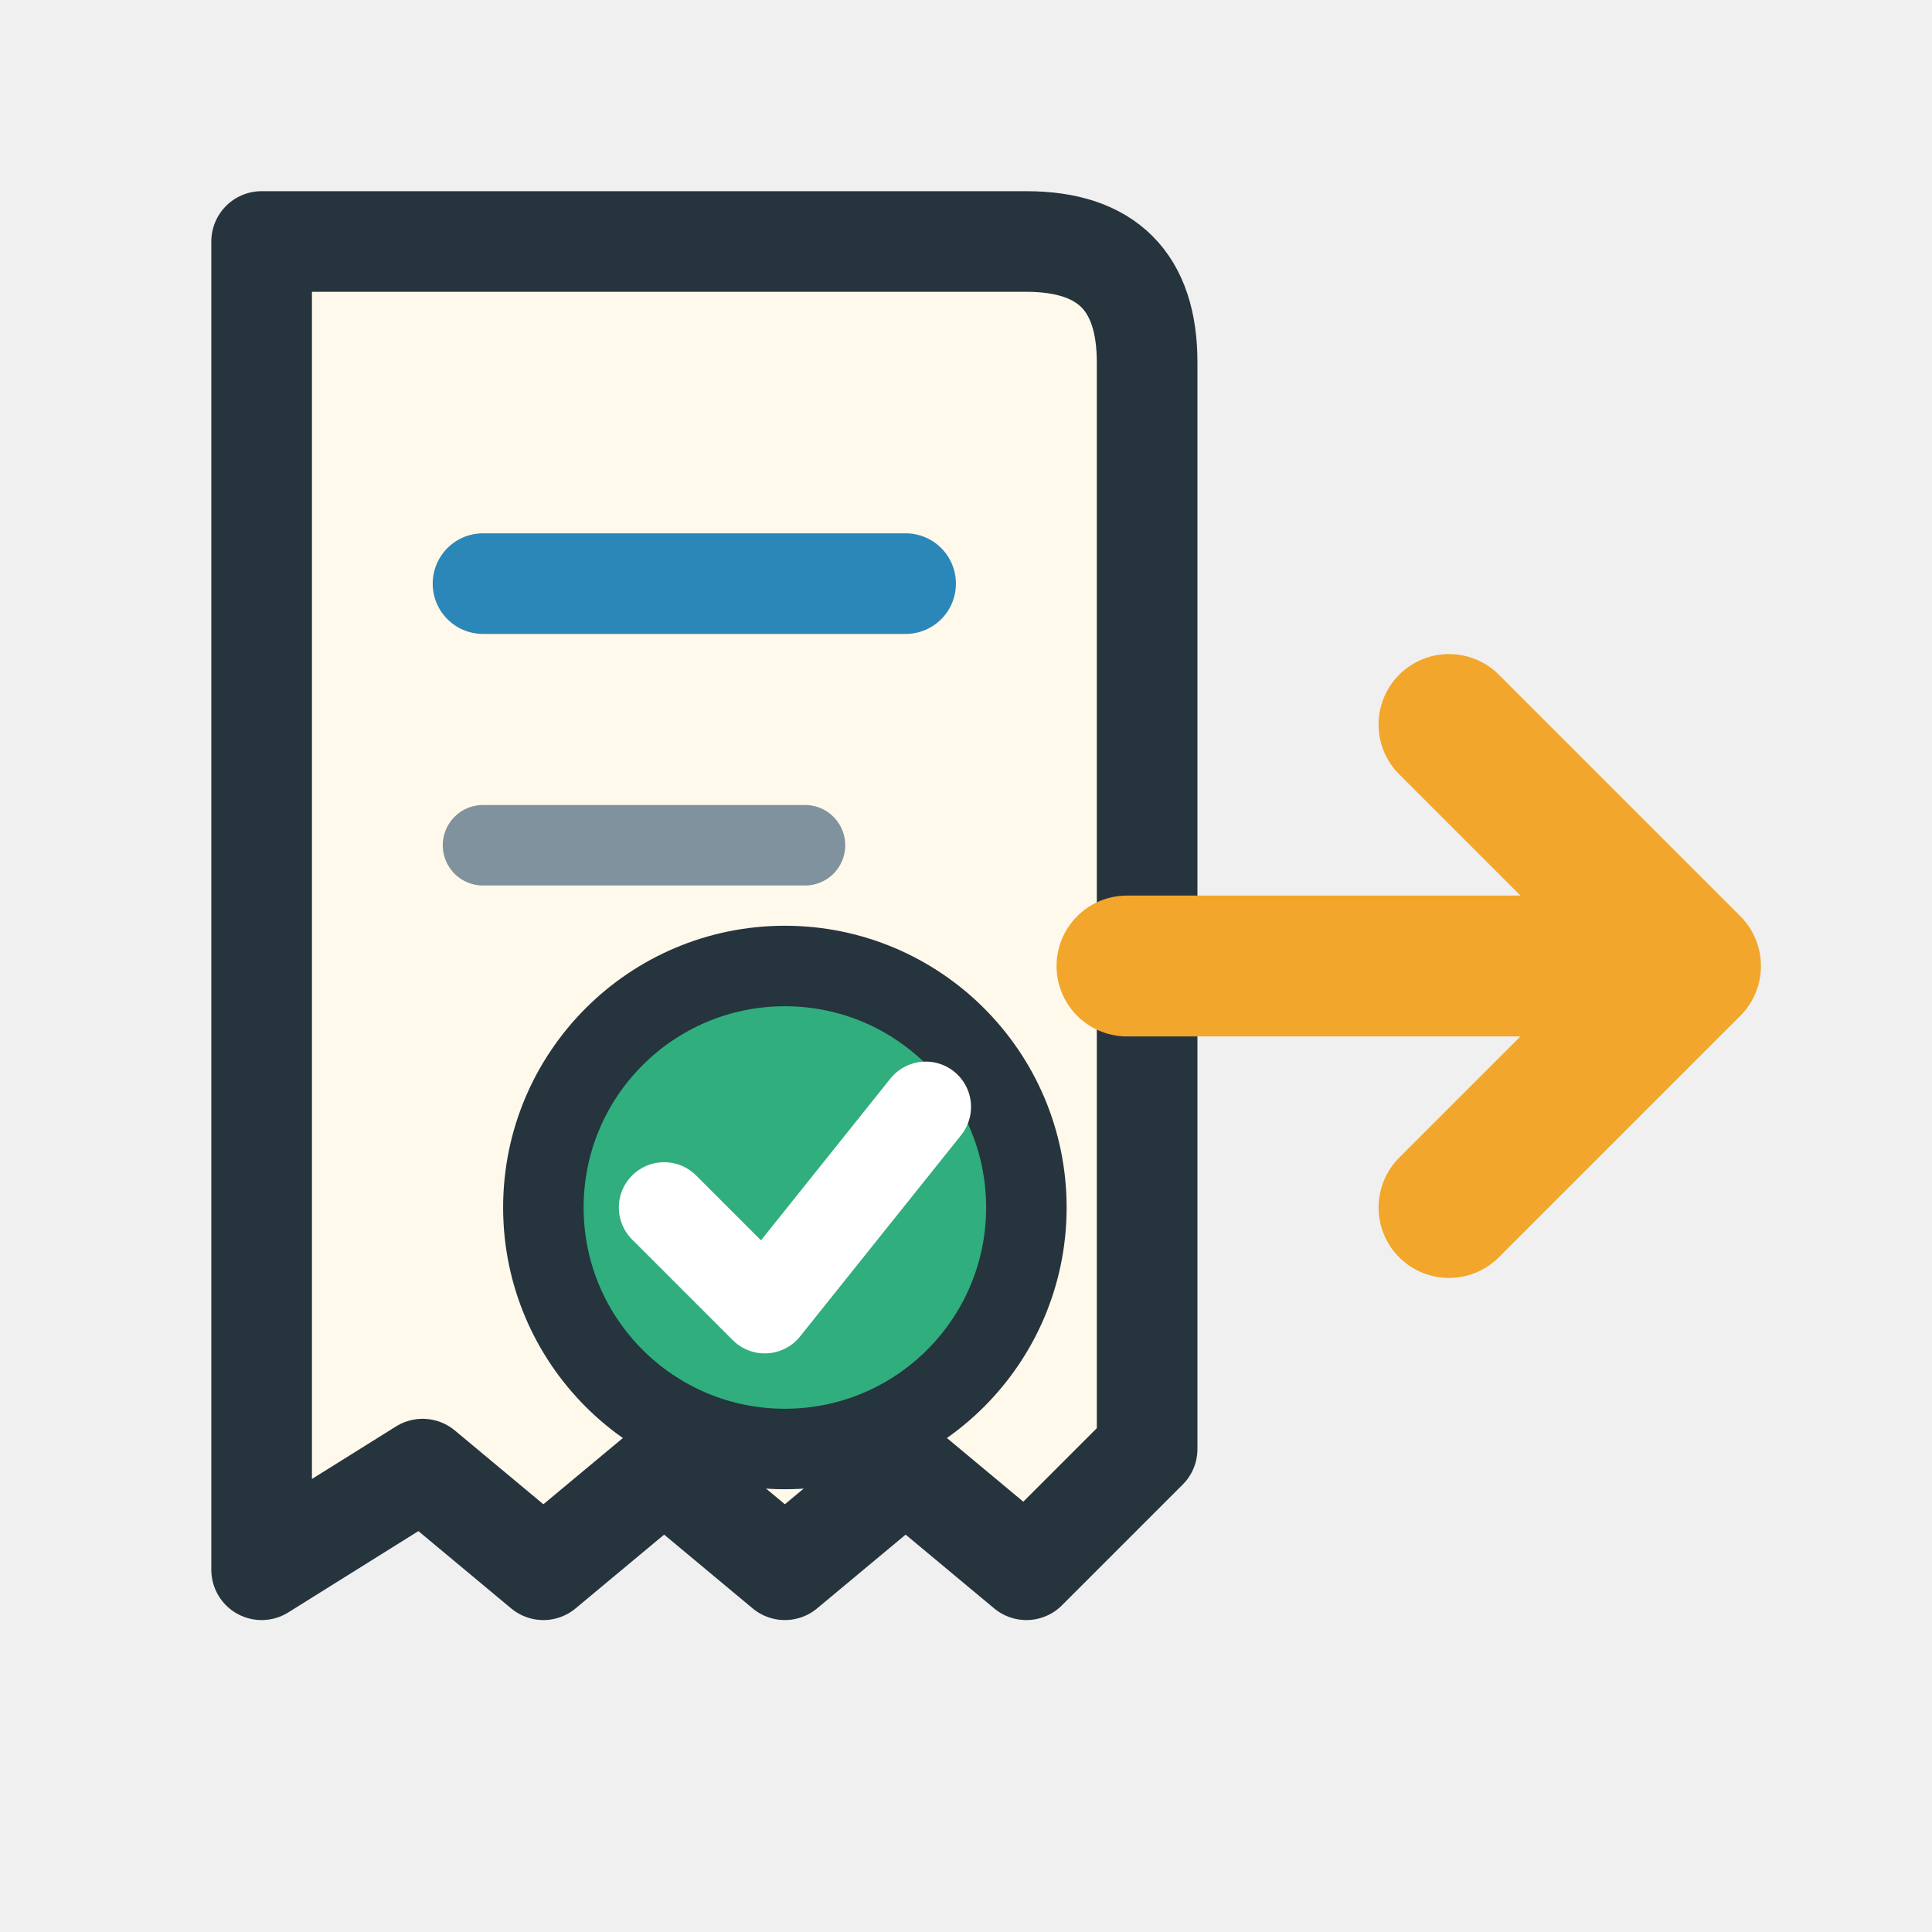
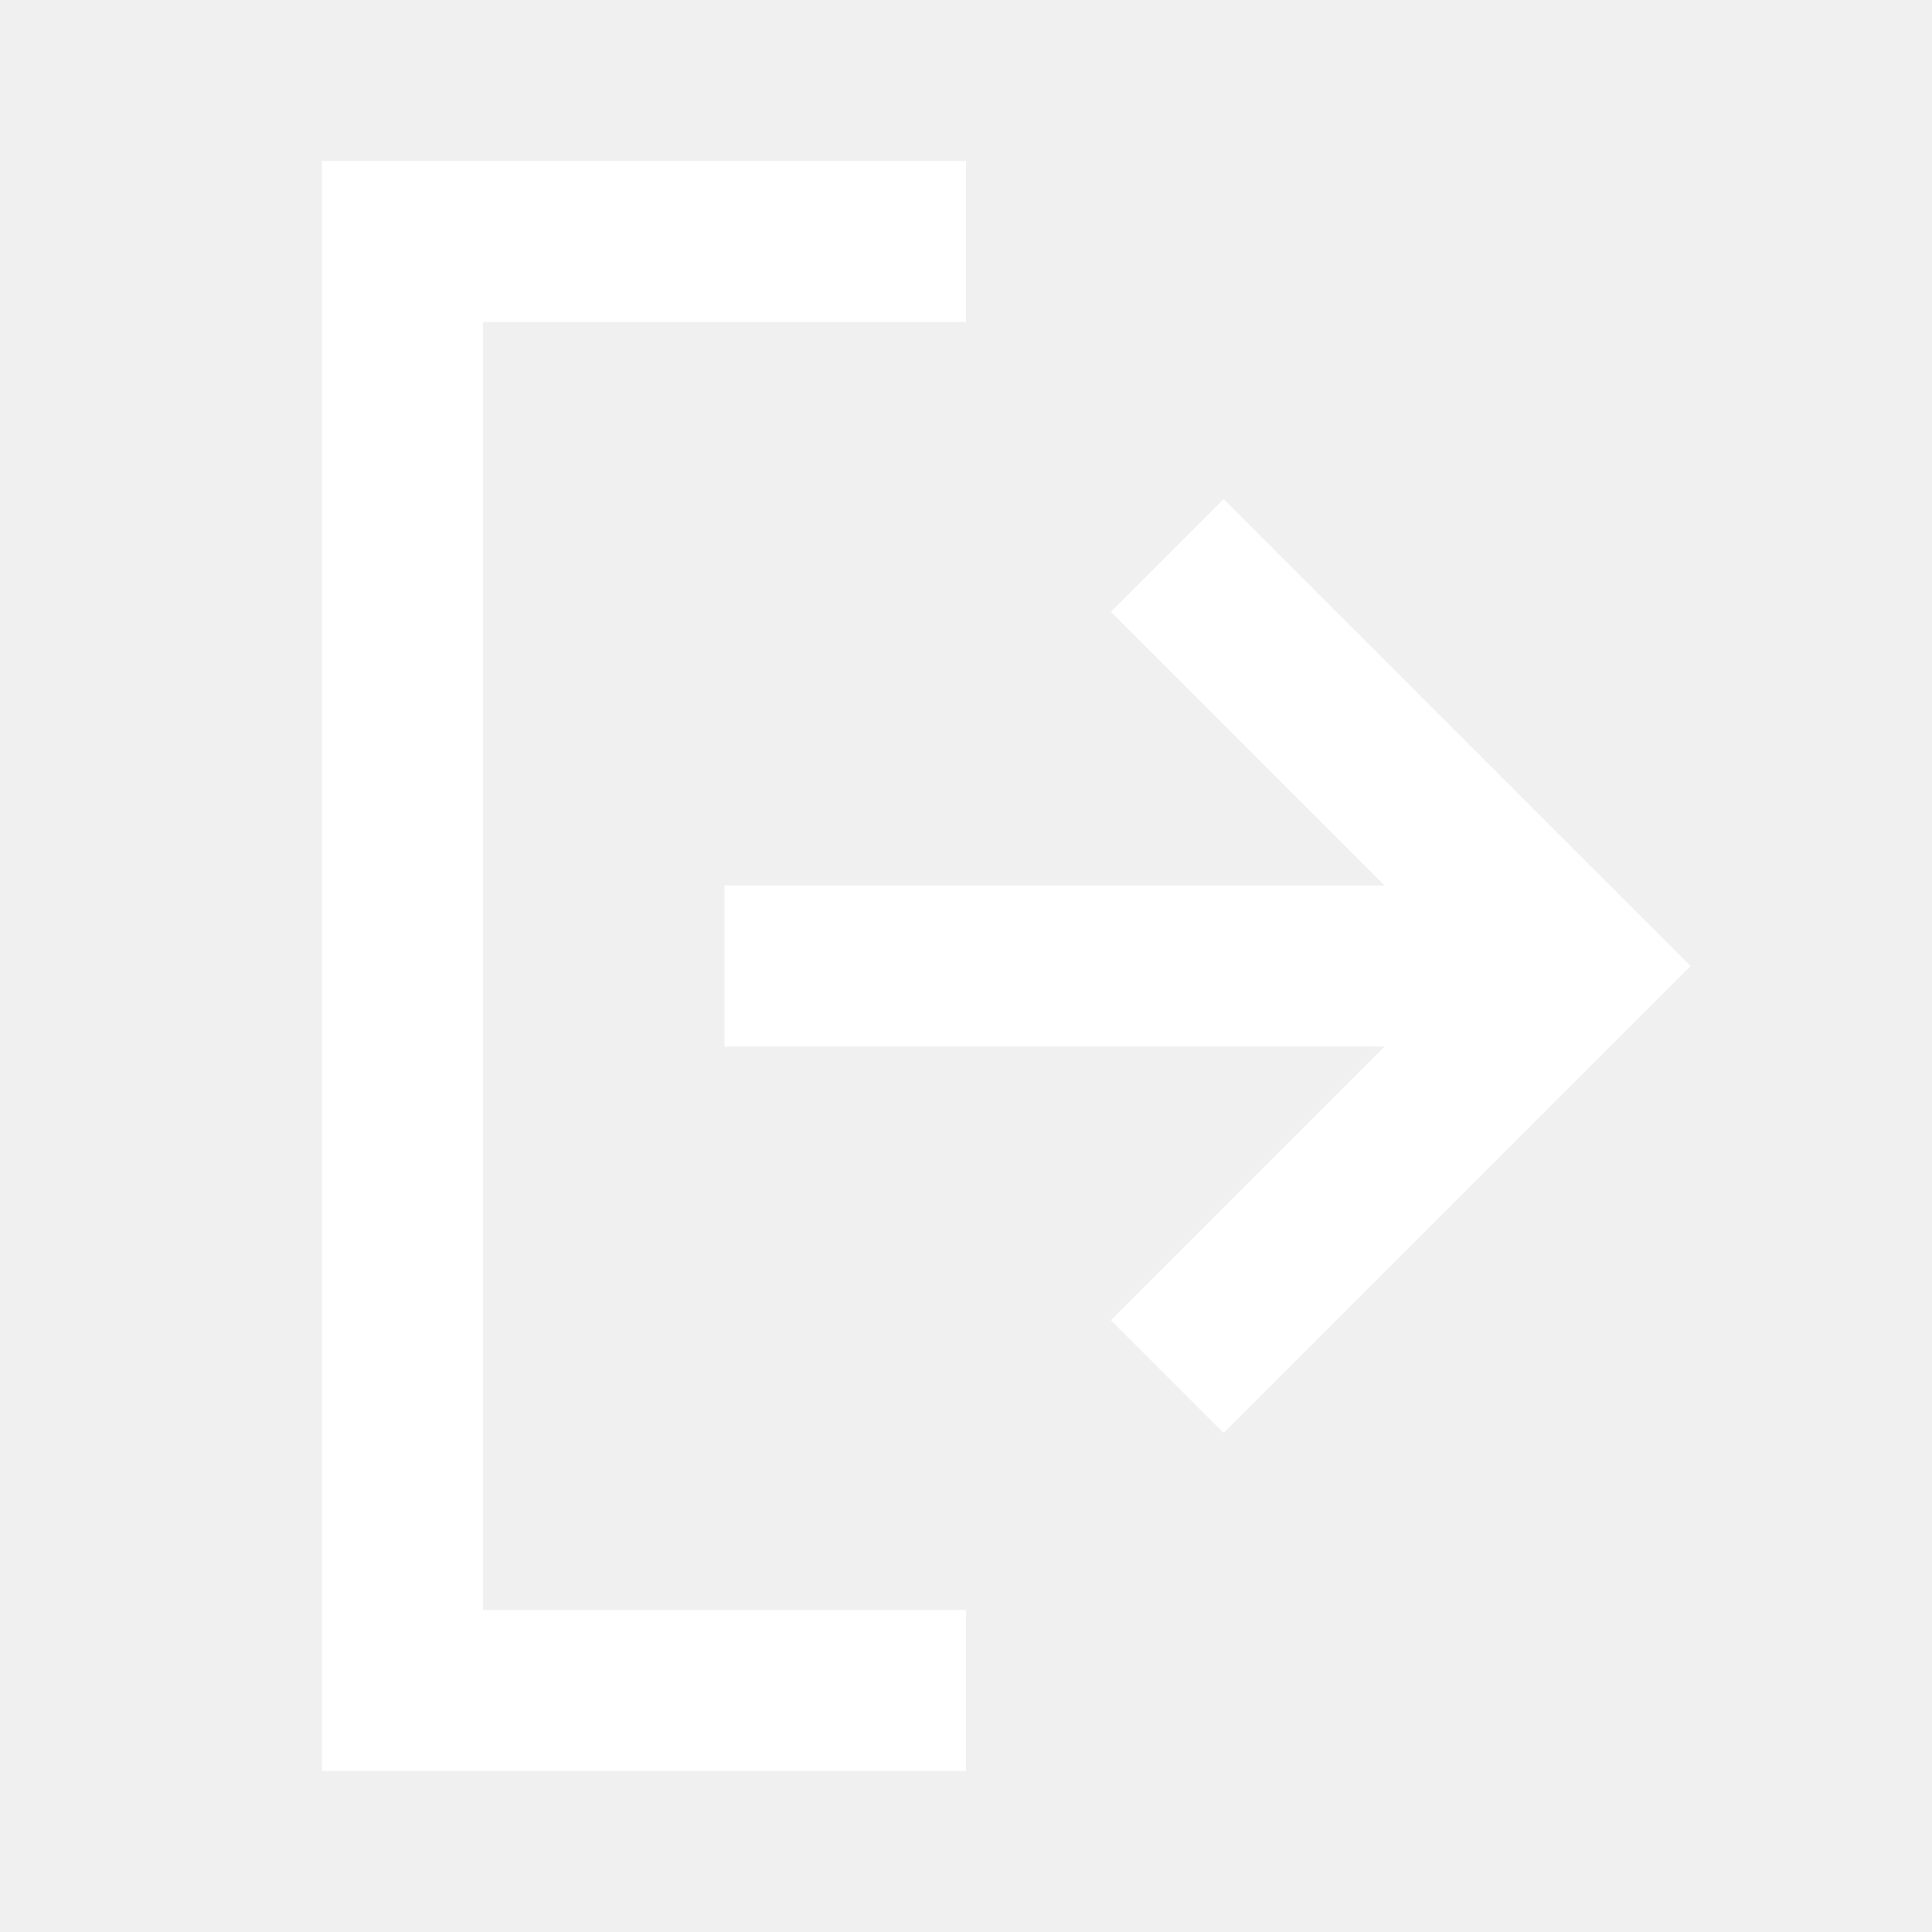
- <svg xmlns="http://www.w3.org/2000/svg" width="96" height="96" viewBox="0 0 96 96">
-   <path d="M13 12 H51 Q57 12 57 18 V72 L51 78 L45 73 L39 78 L33 73 L27 78 L21 73 L13 78 Z" fill="#FFF9EC" stroke="#26343D" stroke-width="5" stroke-linecap="round" stroke-linejoin="round" />
-   <path d="M24 29 H45" fill="none" stroke="#2B87B8" stroke-width="5" stroke-linecap="round" stroke-linejoin="round" />
-   <path d="M24 42 H40" fill="none" stroke="#80929D" stroke-width="4" stroke-linecap="round" stroke-linejoin="round" />
-   <path d="M 27.000 60.000 C 27.000 53.373 32.373 48.000 39.000 48.000 C 45.627 48.000 51.000 53.373 51.000 60.000 C 51.000 66.627 45.627 72.000 39.000 72.000 C 32.373 72.000 27.000 66.627 27.000 60.000 Z" fill="#30AE7D" stroke="#26343D" stroke-width="4" stroke-linecap="round" stroke-linejoin="round" />
-   <path d="M33 60 L38 65 L46 55" fill="none" stroke="#FFFFFF" stroke-width="4.5" stroke-linecap="round" stroke-linejoin="round" />
-   <path d="M56 48 H83" fill="none" stroke="#F2A62B" stroke-width="7" stroke-linecap="round" stroke-linejoin="round" />
-   <path d="M72 36 L84 48 L72 60" fill="none" stroke="#F2A62B" stroke-width="7" stroke-linecap="round" stroke-linejoin="round" />
+ <svg xmlns="http://www.w3.org/2000/svg" width="24" height="24" viewBox="0 0 24 24">
+   <path fill="#FFFFFF" fill-rule="evenodd" d="M4 2H12V4H6V20H12V22H4Z M15.2 6.2 21 12 15.2 17.8 13.8 16.4 17.2 13H9V11H17.2L13.8 7.6Z" />
</svg>
